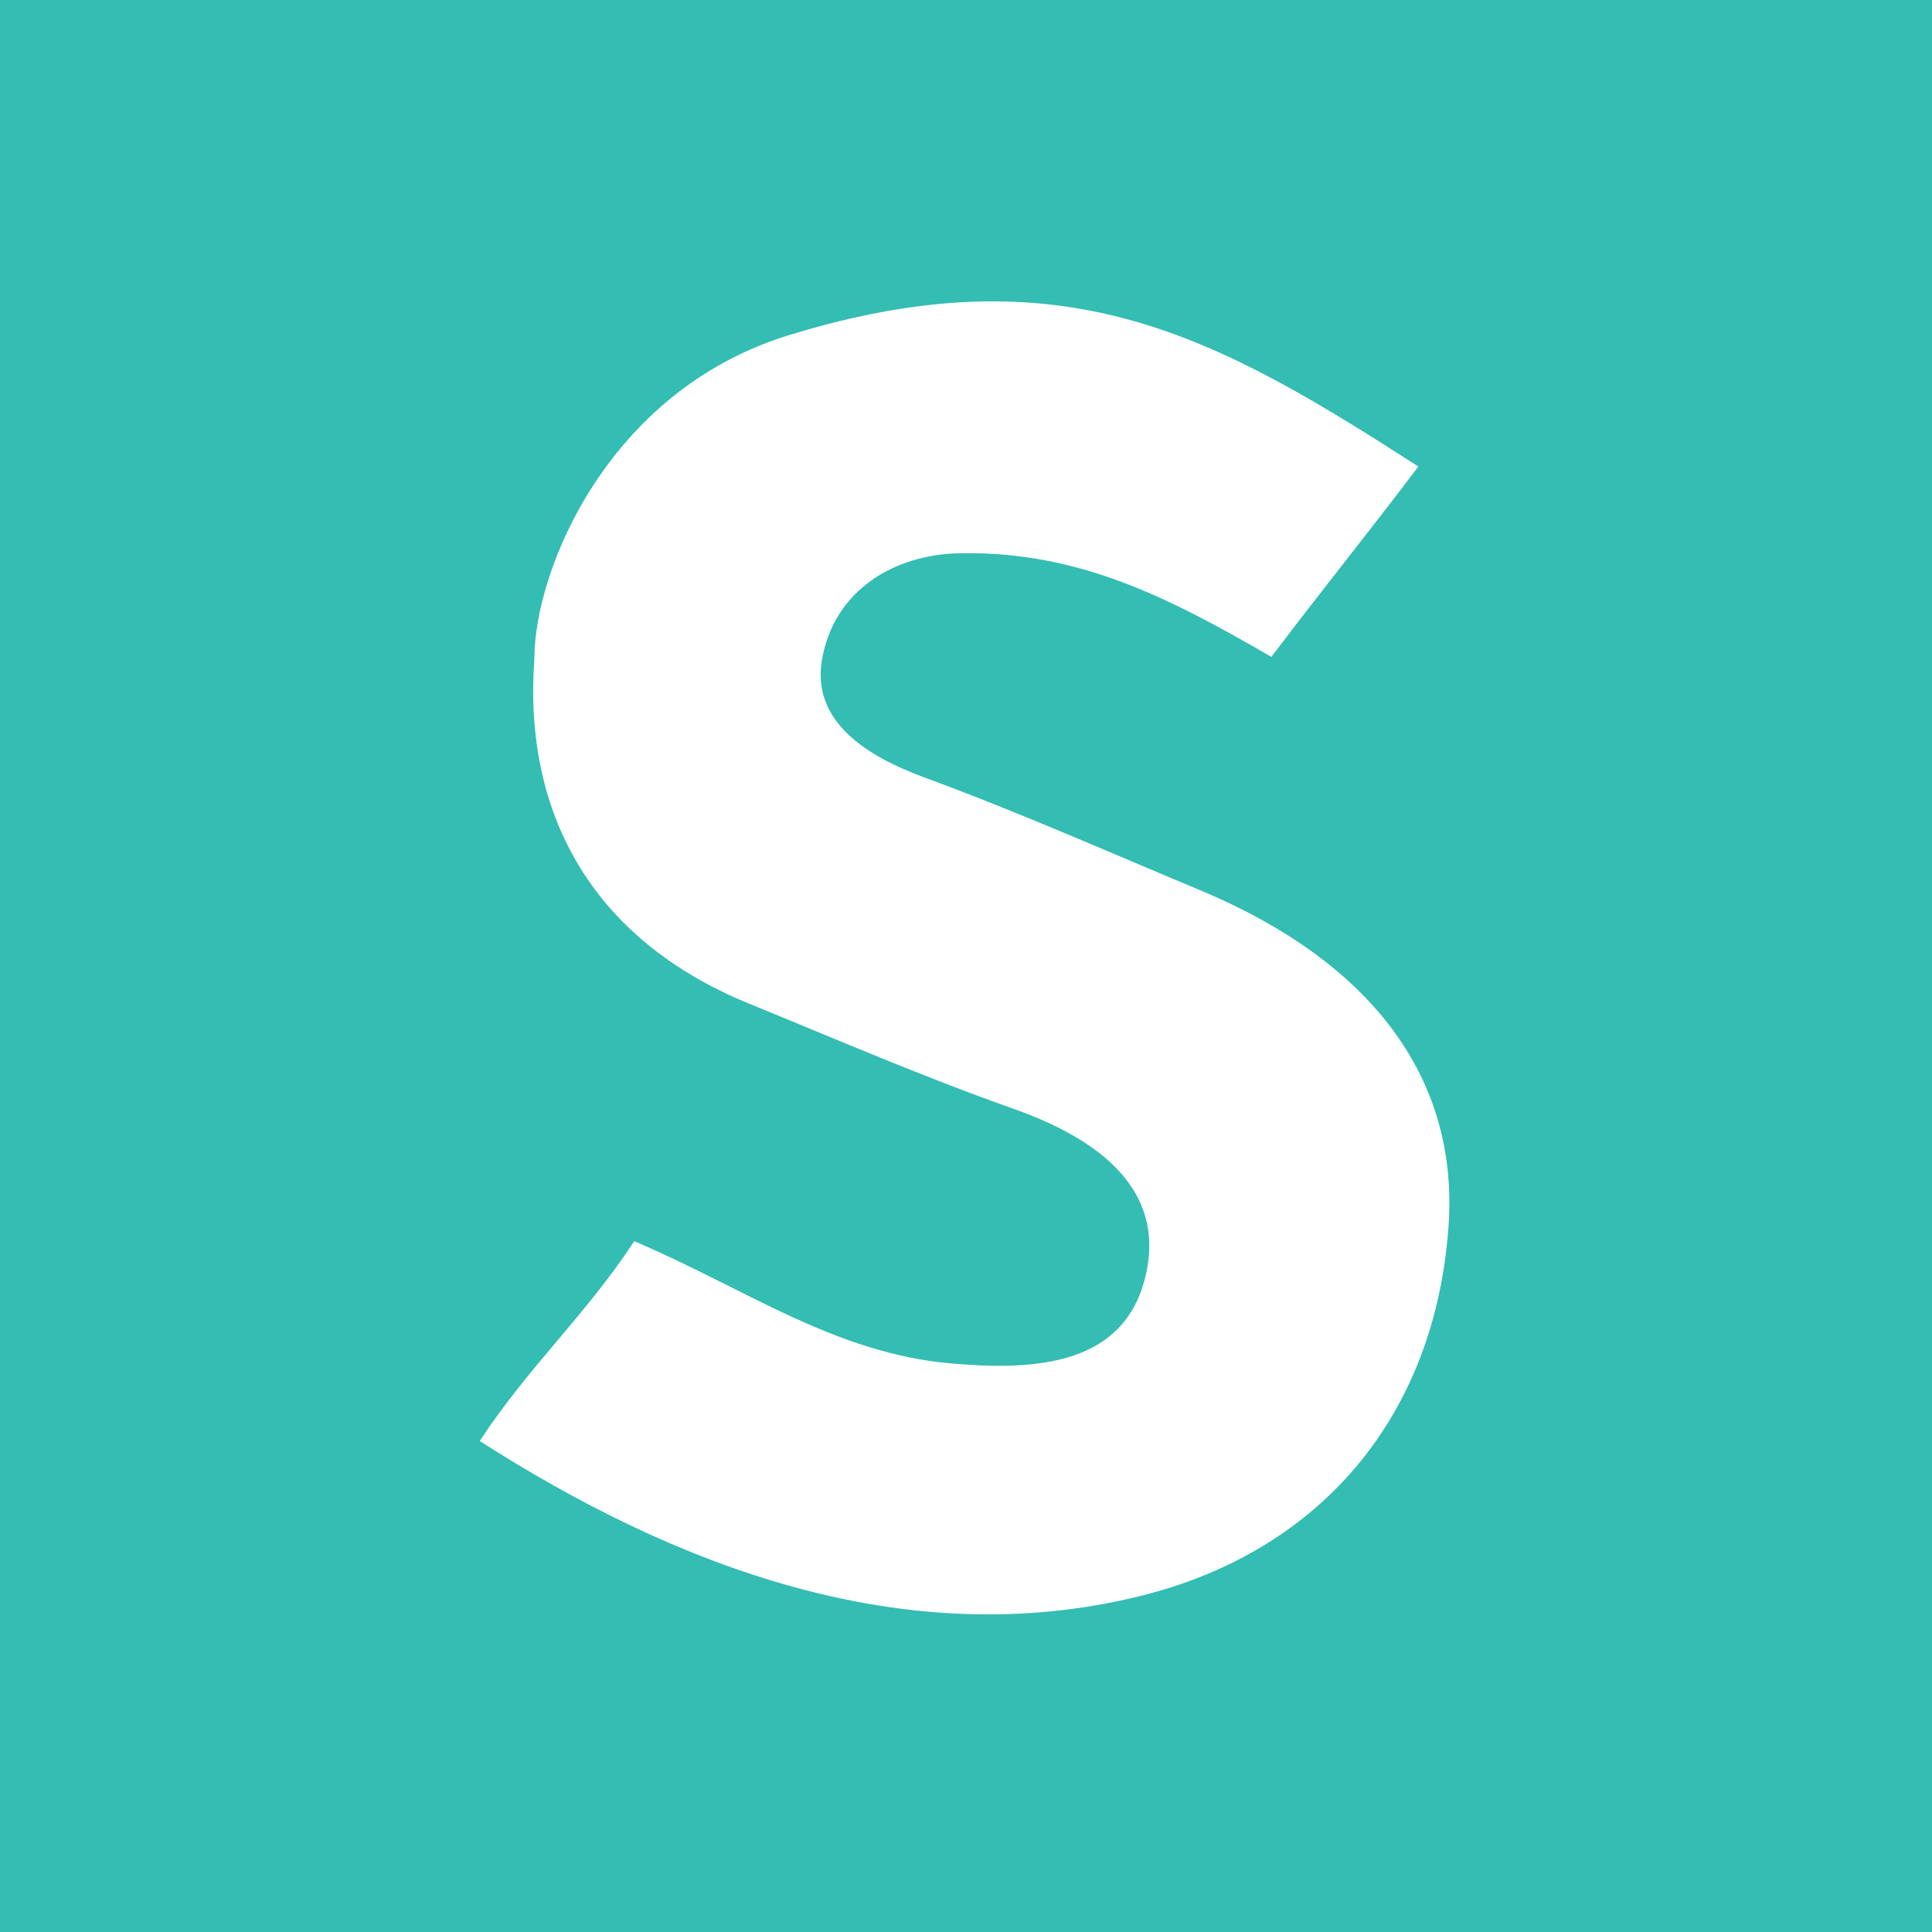
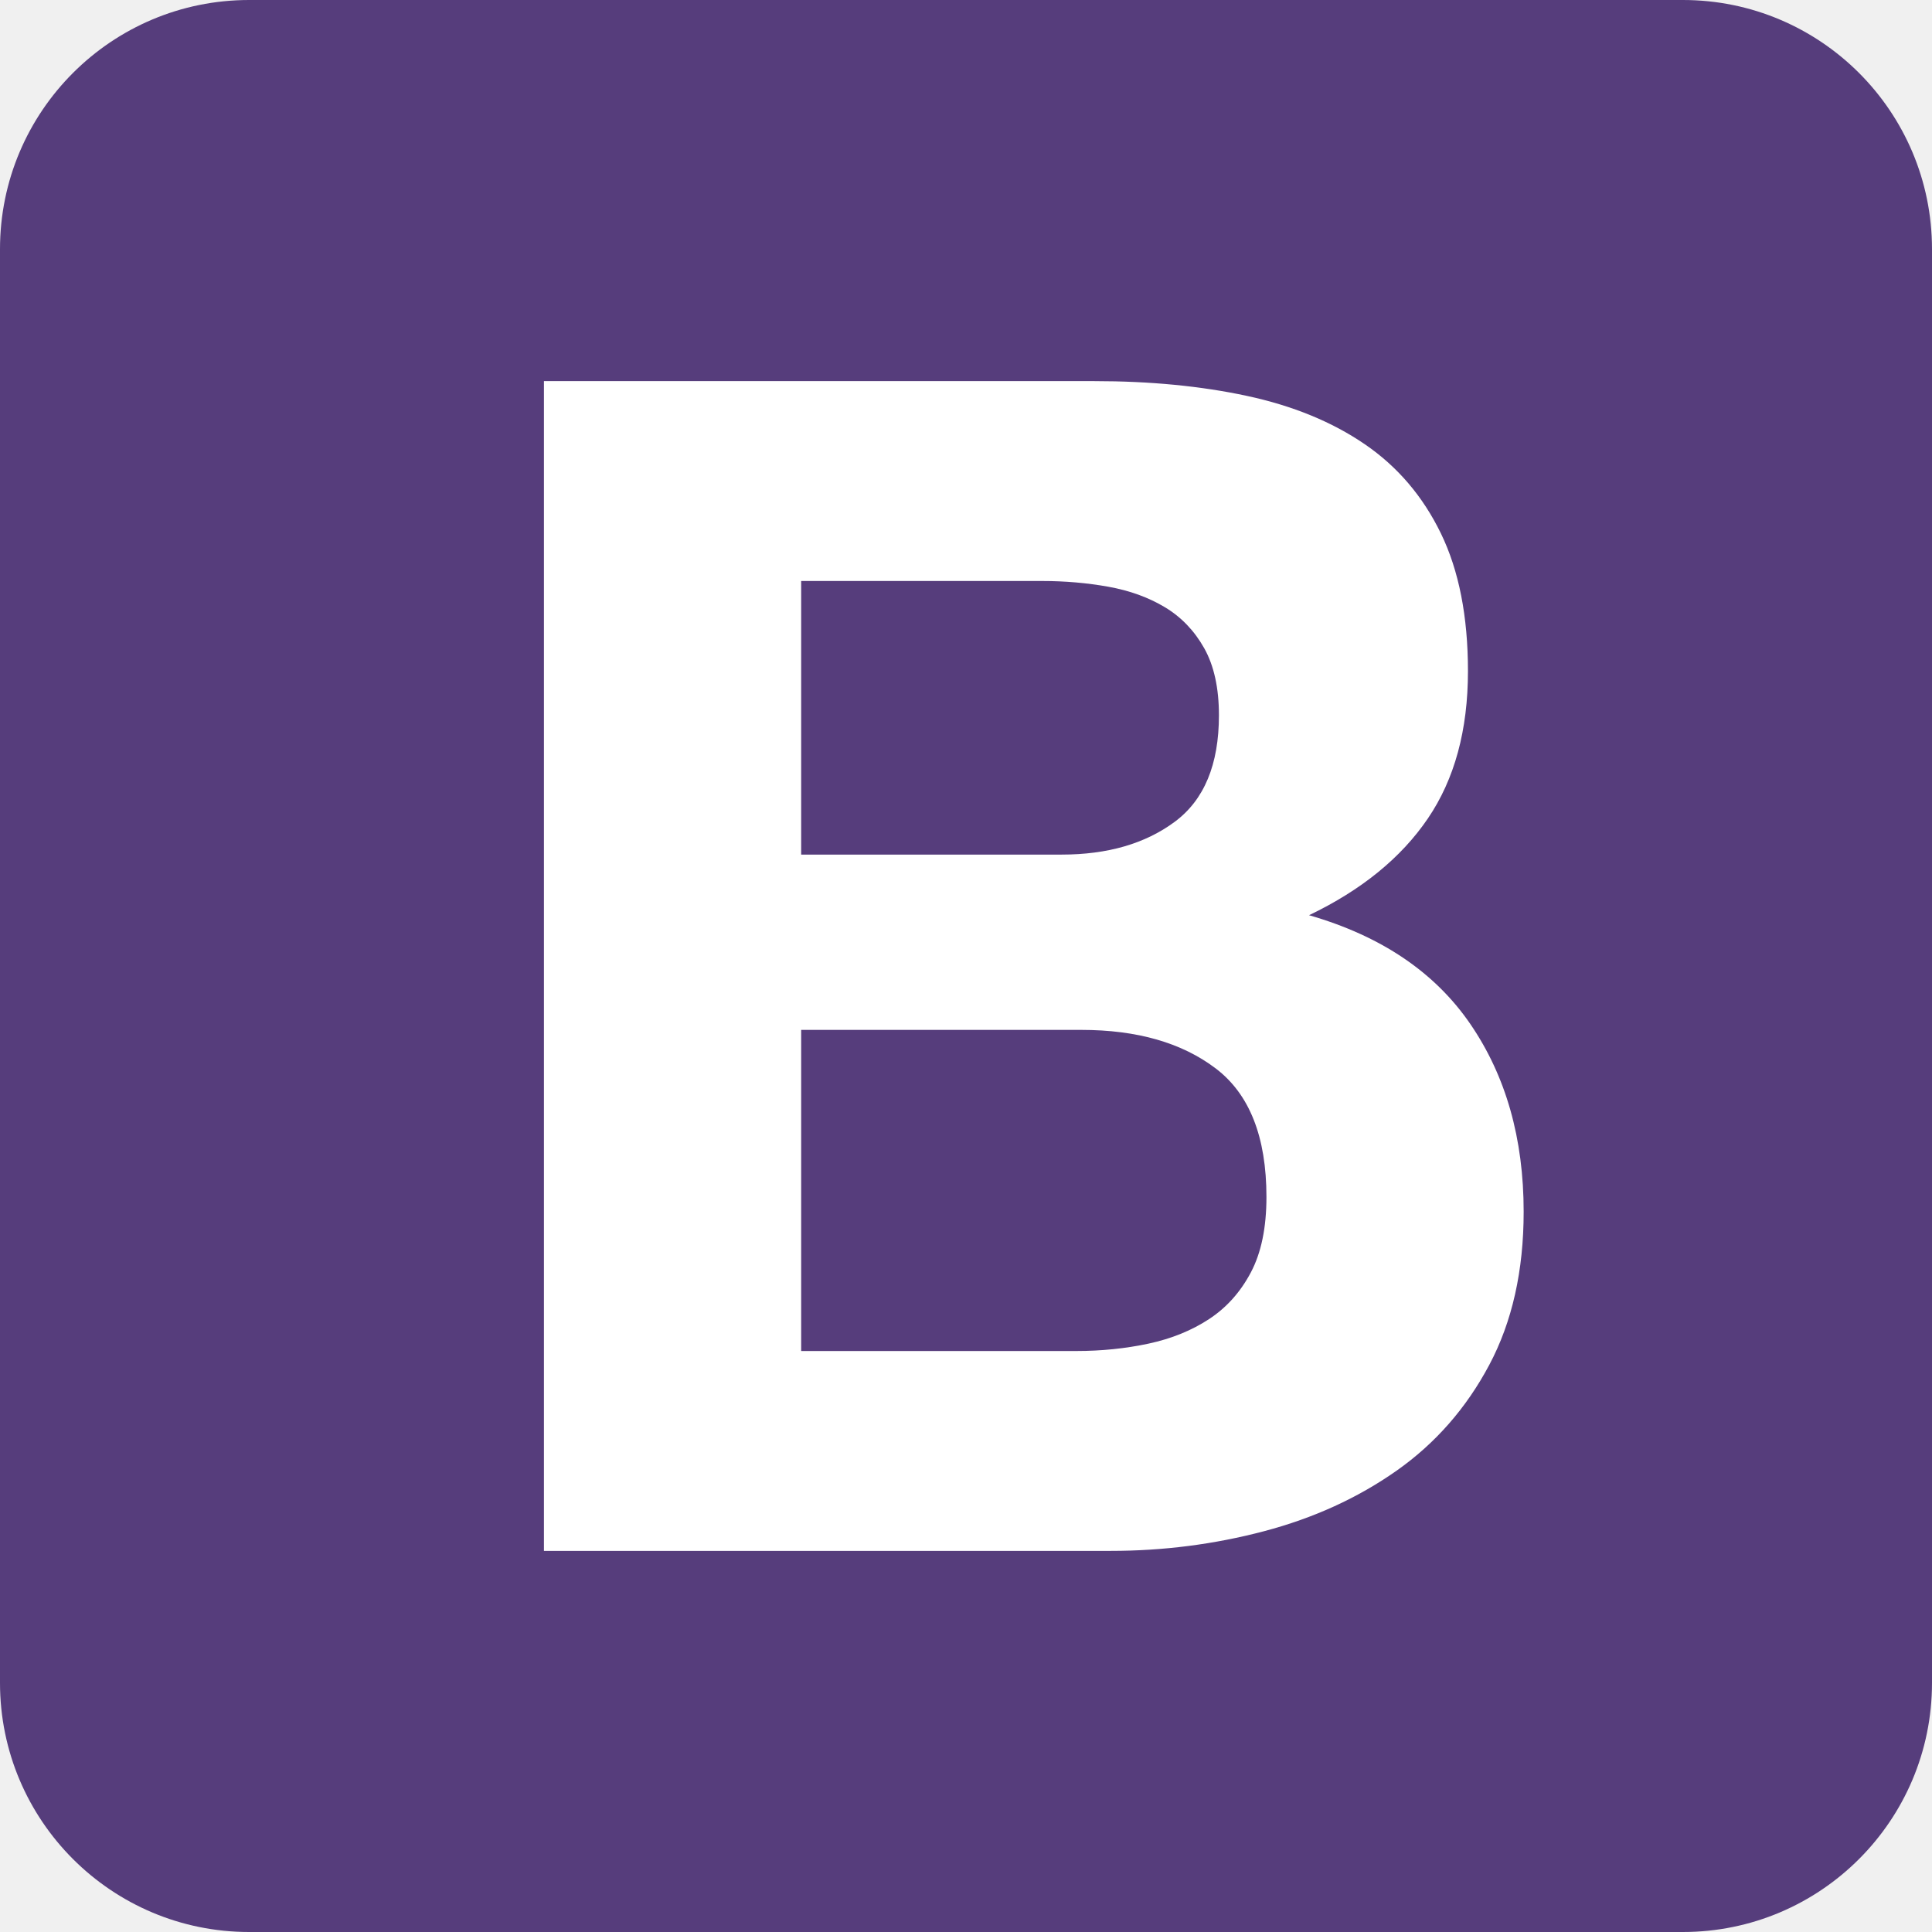
- <svg xmlns="http://www.w3.org/2000/svg" width="2500" height="2500" viewBox="0 0 256 256" preserveAspectRatio="xMidYMid">
-   <path d="M0 0h256v256H0V0z" fill="#34BDB2" />
-   <path d="M168.461 87.041c-13.516-7.842-25.514-14.009-41.21-13.737-8.98.156-16.69 5.037-18.311 13.97-1.509 8.311 5.879 12.921 13.565 15.751 12.747 4.694 23.844 9.65 36.369 14.869 22.769 9.489 34.444 24.856 33.064 44.573-1.756 25.087-16.854 43.08-40.849 49.012-31.354 7.752-61.801-4.056-87.526-20.54 6.493-9.891 14.026-16.643 20.48-26.474 14.862 6.326 26.538 14.874 42.086 16.207 10.963.94 23.385.417 25.848-12.46 2.22-11.612-7.886-17.837-17.743-21.314-11.735-4.139-23.448-9.202-34.956-13.902-21.273-8.689-29.929-25.684-28.472-45.705 0-11.739 9.74-35.466 33.621-42.846 36.692-11.34 56.908.272 83.515 17.371-7.067 9.346-12.5 15.991-19.481 25.225" fill="#FFF" />
+ <svg xmlns="http://www.w3.org/2000/svg" width="2500" height="2500" viewBox="0 0 256 256" preserveAspectRatio="xMinYMin meet">
+   <path d="M0 222.991C0 241.223 14.779 256 33.009 256H222.99C241.223 256 256 241.221 256 222.991V33.01C256 14.777 241.221 0 222.991 0H33.01C14.777 0 0 14.779 0 33.009V222.99z" fill="#563D7C" />
+   <path d="M106.158 113.238V76.985h31.911c3.04 0 5.97.253 8.792.76 2.822.506 5.319 1.41 7.49 2.713 2.17 1.303 3.907 3.112 5.21 5.427 1.302 2.316 1.954 5.283 1.954 8.9 0 6.513-1.954 11.217-5.862 14.111-3.907 2.895-8.9 4.342-14.979 4.342h-34.516zM72.075 50.5v155h75.112c6.947 0 13.713-.868 20.298-2.605 6.585-1.737 12.446-4.414 17.584-8.032 5.137-3.618 9.226-8.286 12.265-14.002 3.04-5.717 4.559-12.483 4.559-20.298 0-9.697-2.352-17.982-7.055-24.856-4.704-6.875-11.832-11.687-21.384-14.437 6.947-3.328 12.194-7.598 15.74-12.808 3.545-5.21 5.318-11.722 5.318-19.538 0-7.236-1.194-13.314-3.582-18.235-2.388-4.92-5.753-8.864-10.095-11.831-4.341-2.967-9.551-5.102-15.63-6.404-6.078-1.303-12.808-1.954-20.189-1.954H72.075zm34.083 128.515v-42.549h37.121c7.381 0 13.315 1.7 17.802 5.102 4.486 3.401 6.73 9.081 6.73 17.041 0 4.053-.688 7.381-2.063 9.986-1.375 2.605-3.22 4.668-5.536 6.187-2.315 1.52-4.993 2.605-8.032 3.257-3.04.65-6.223.976-9.552.976h-36.47z" fill="#FFF" />
</svg>
